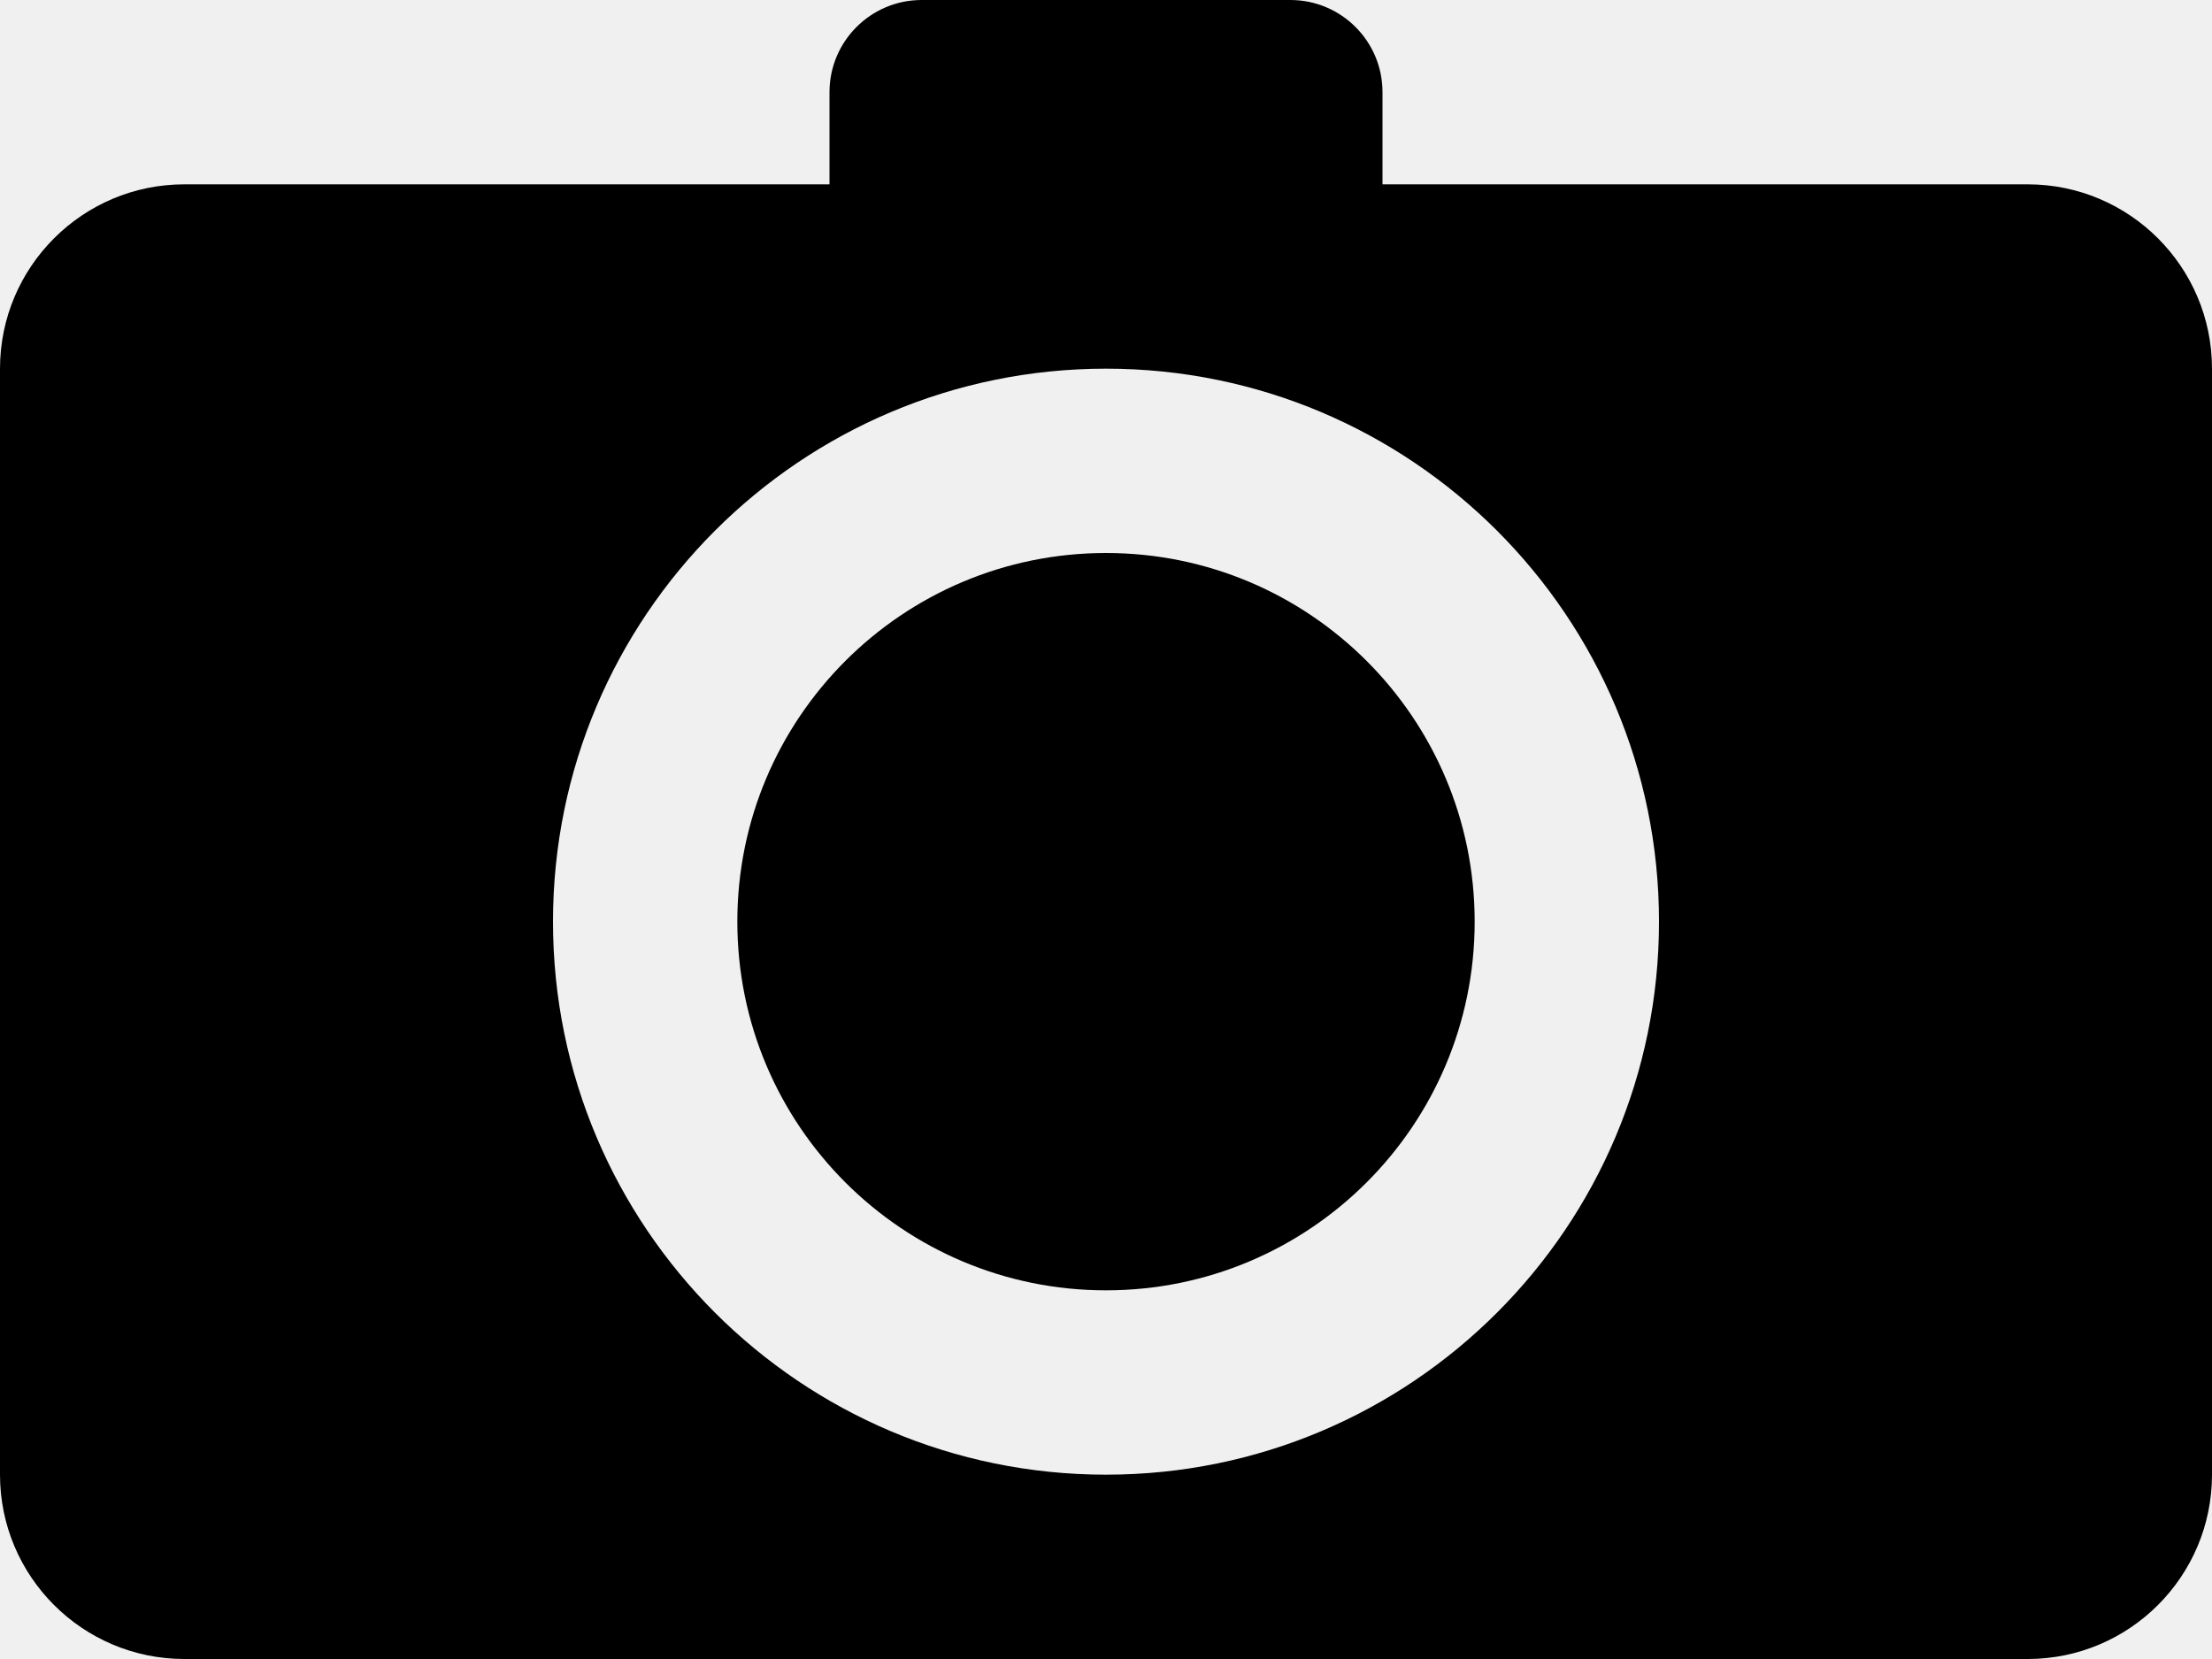
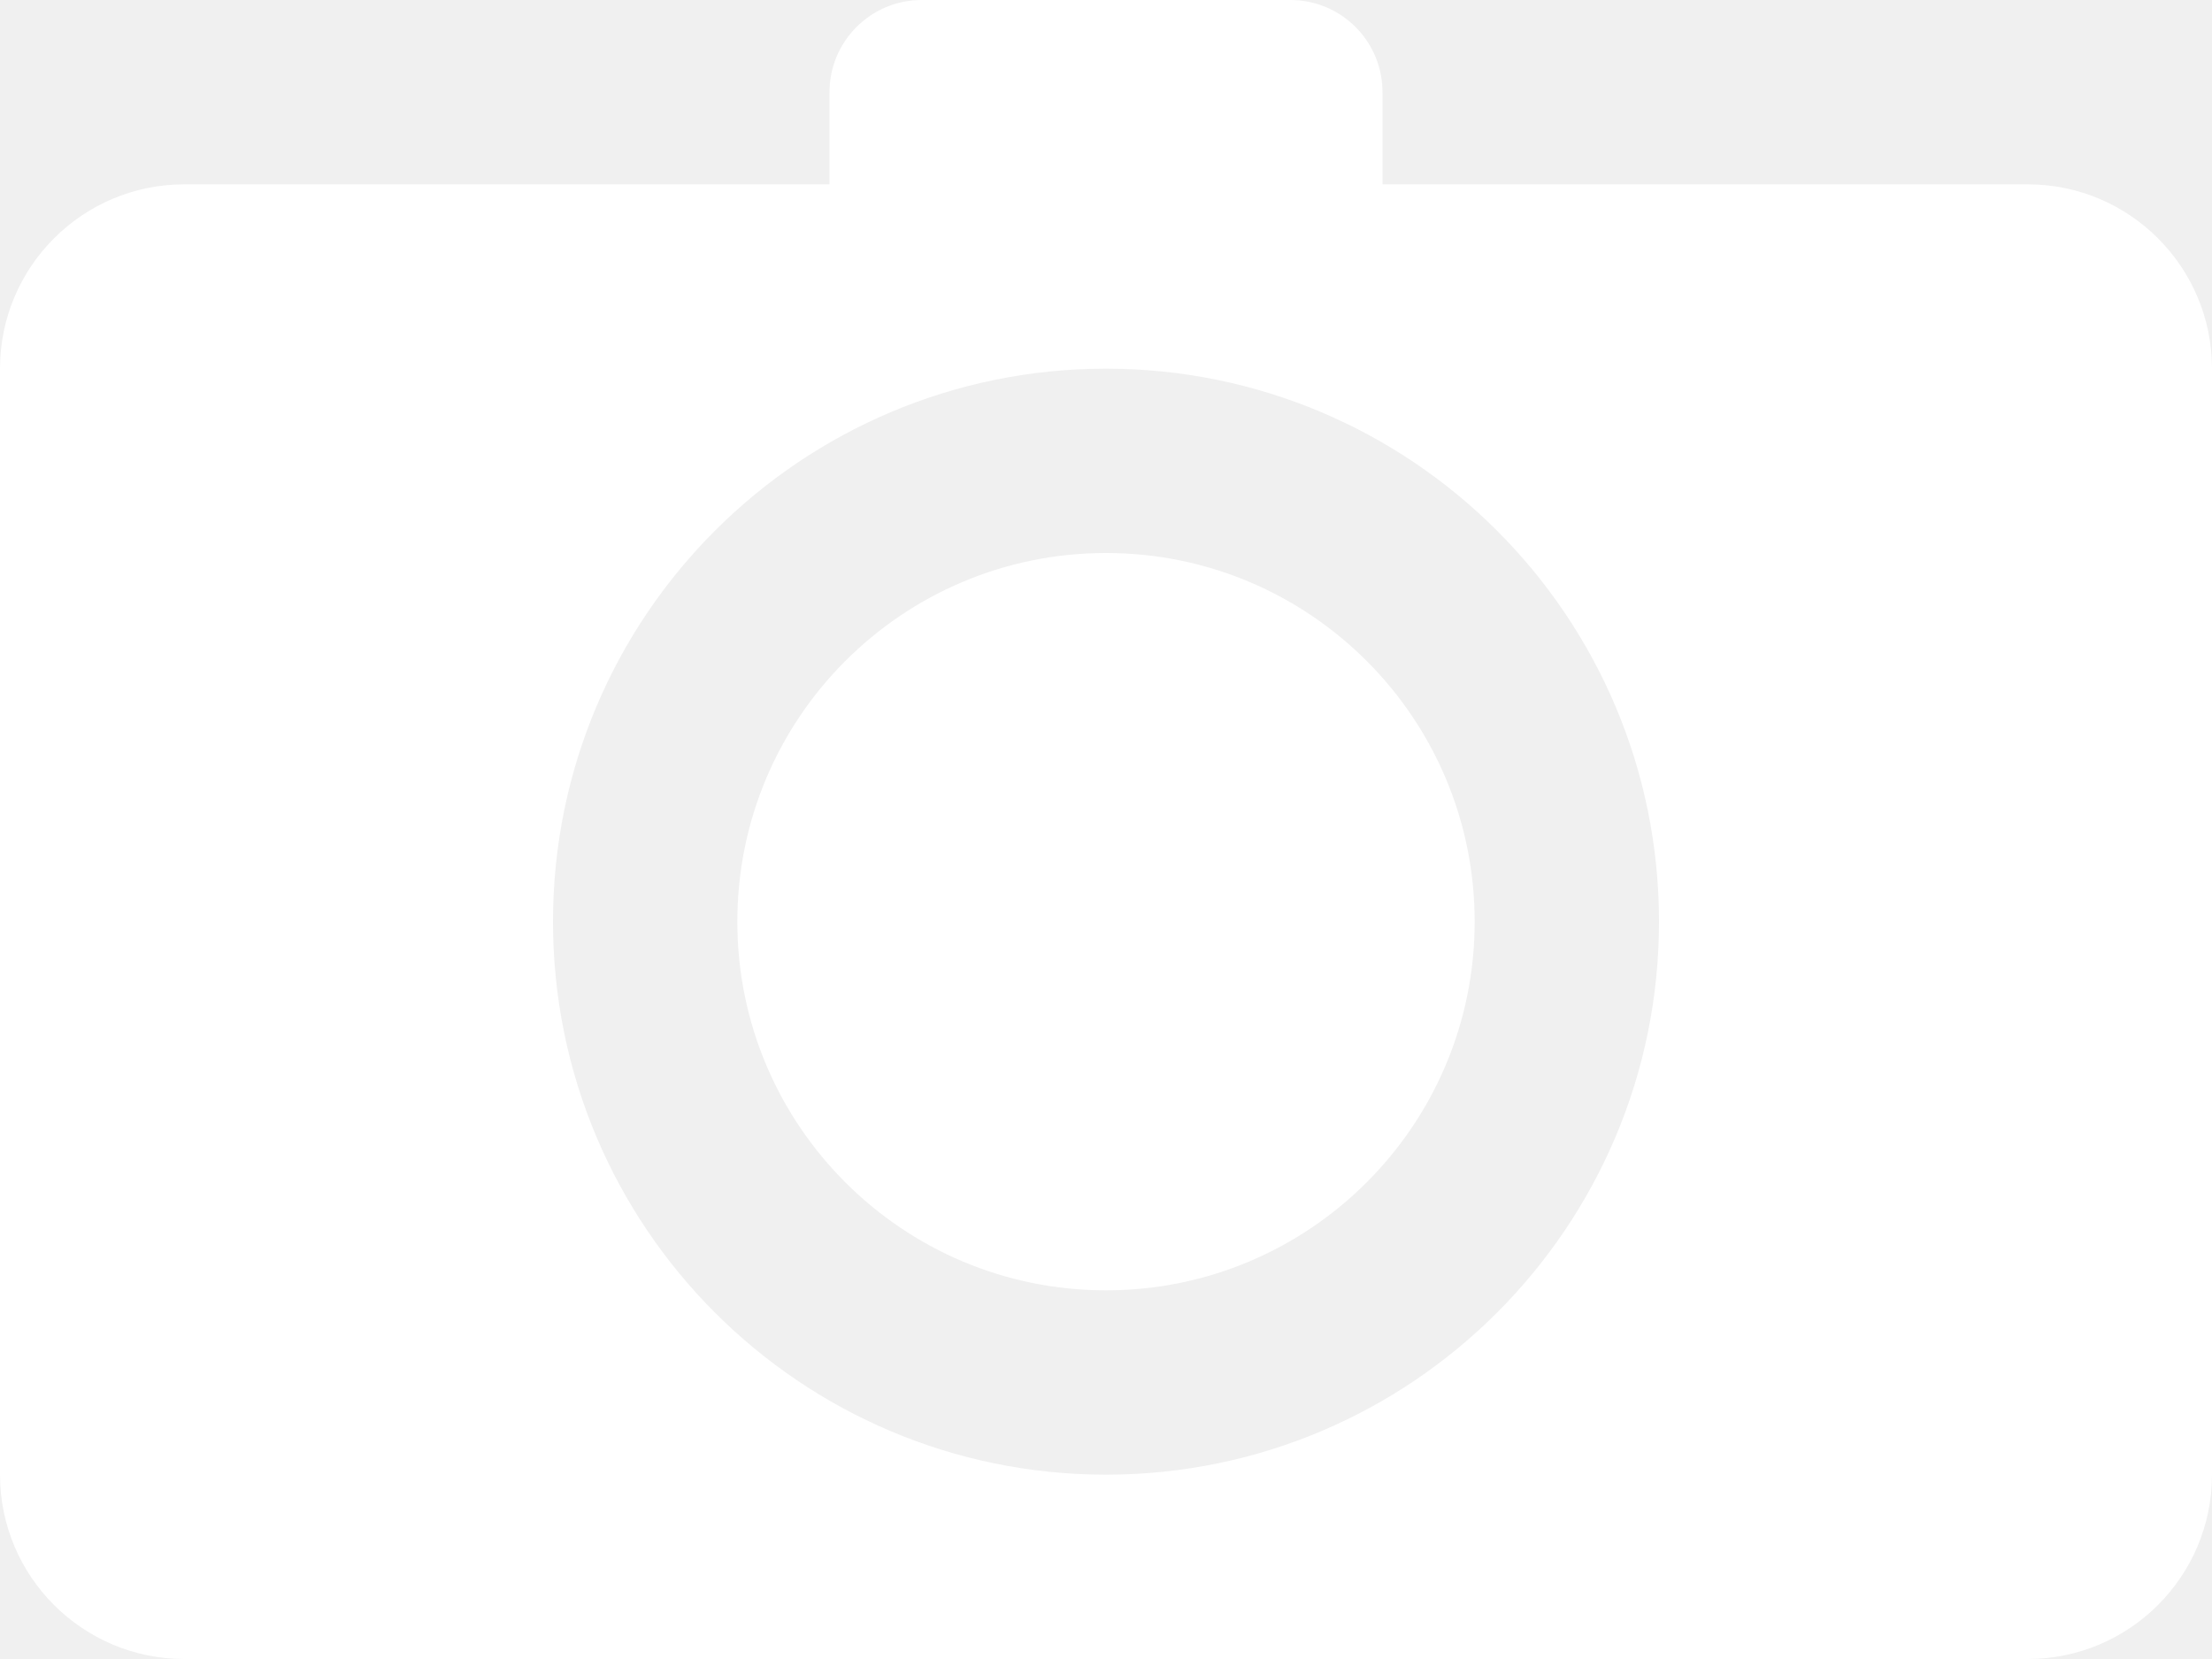
- <svg xmlns="http://www.w3.org/2000/svg" version="1.1" x="0px" y="0px" viewBox="0 0 24 18" enable-background="new 0 0 24 18" xml:space="preserve">
-   <g>
-     <circle cx="12" cy="10" r="4" />
-     <path d="M22,2h-7V1c0-0.553-0.448-1-1-1h-4C9.448,0,9,0.448,9,1v1H2C0.896,2,0,2.896,0,4v12c0,1.104,0.896,2,2,2h20   c1.104,0,2-0.896,2-2V4C24,2.896,23.104,2,22,2z M12,16c-3.313,0-6-2.687-6-6s2.687-6,6-6s6,2.687,6,6S15.313,16,12,16z" />
+ <svg xmlns="http://www.w3.org/2000/svg" version="1.1" x="0px" y="0px" viewBox="0 0 24 18" enable-background="new 0 0 24 18" xml:space="preserve" id="svg2">
+   <defs id="defs12" />
+   <g id="g4" style="fill:#ffffff">
+     <circle cx="12" cy="10" r="4" id="circle6" style="fill:#ffffff" />
+     <path d="M22,2h-7V1c0-0.553-0.448-1-1-1h-4C9.448,0,9,0.448,9,1v1H2C0.896,2,0,2.896,0,4v12c0,1.104,0.896,2,2,2h20   c1.104,0,2-0.896,2-2V4C24,2.896,23.104,2,22,2z M12,16c-3.313,0-6-2.687-6-6s2.687-6,6-6s6,2.687,6,6S15.313,16,12,16z" id="path8" style="fill:#ffffff" />
  </g>
</svg>
